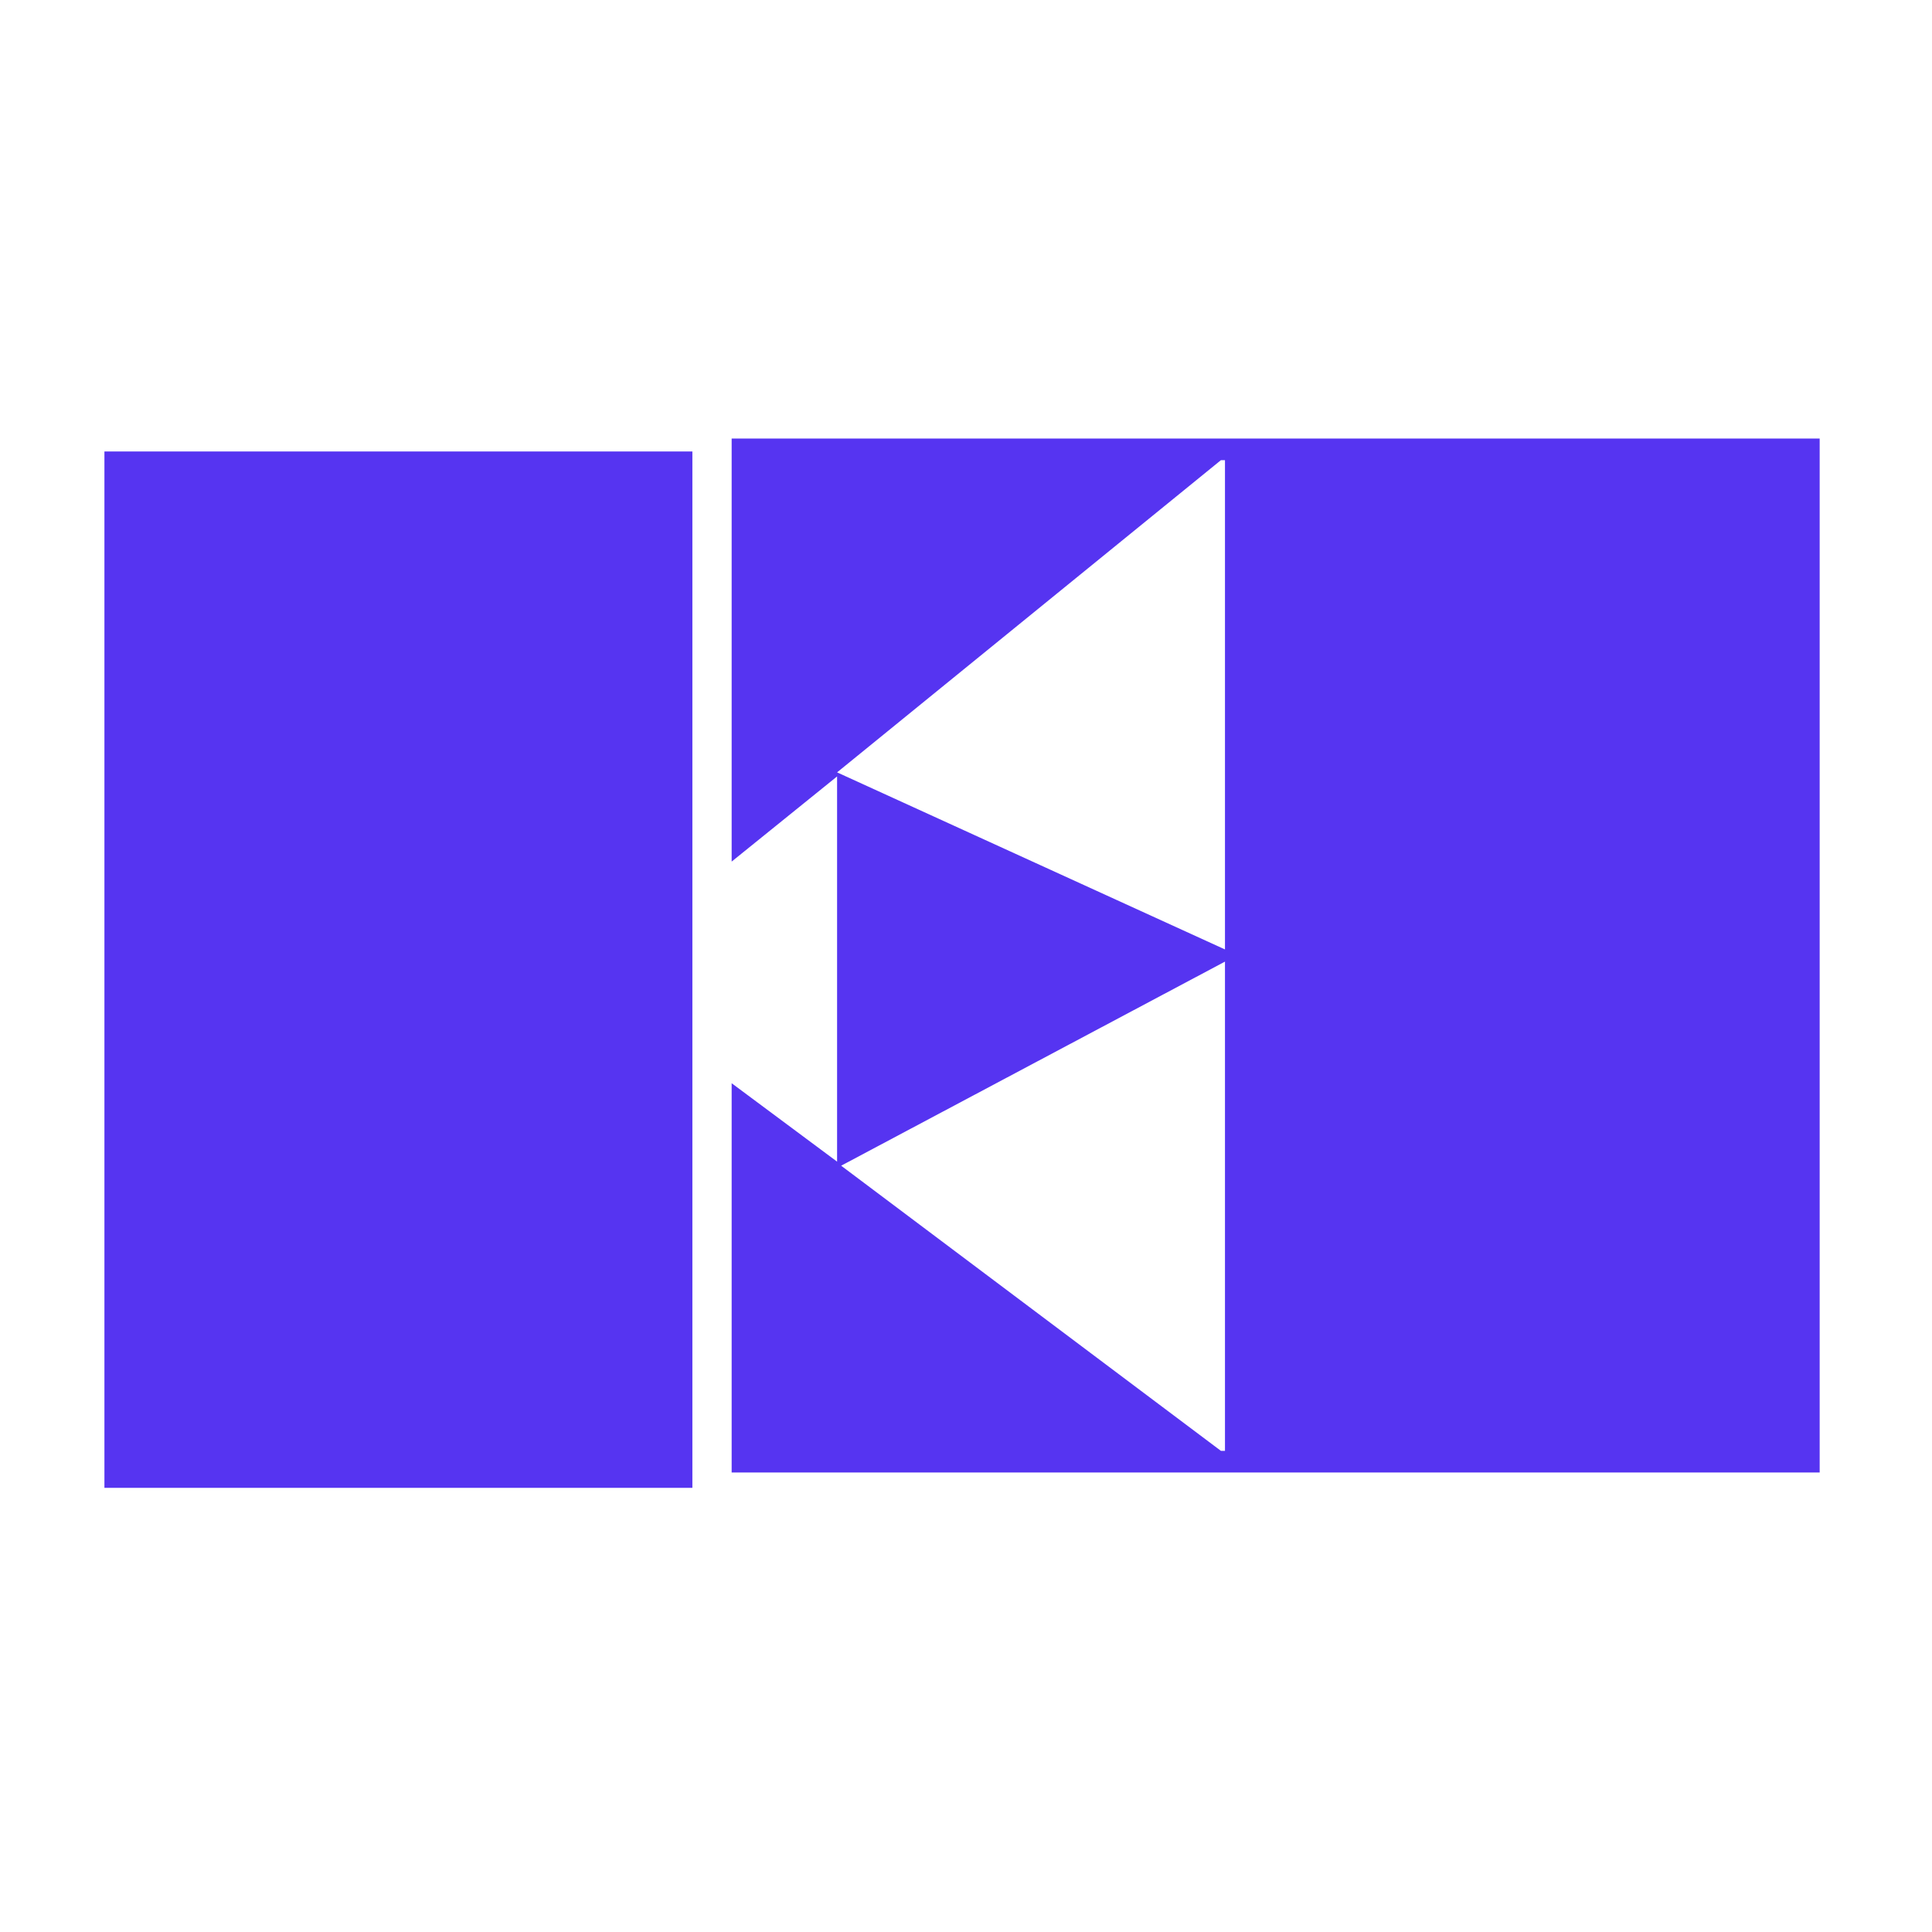
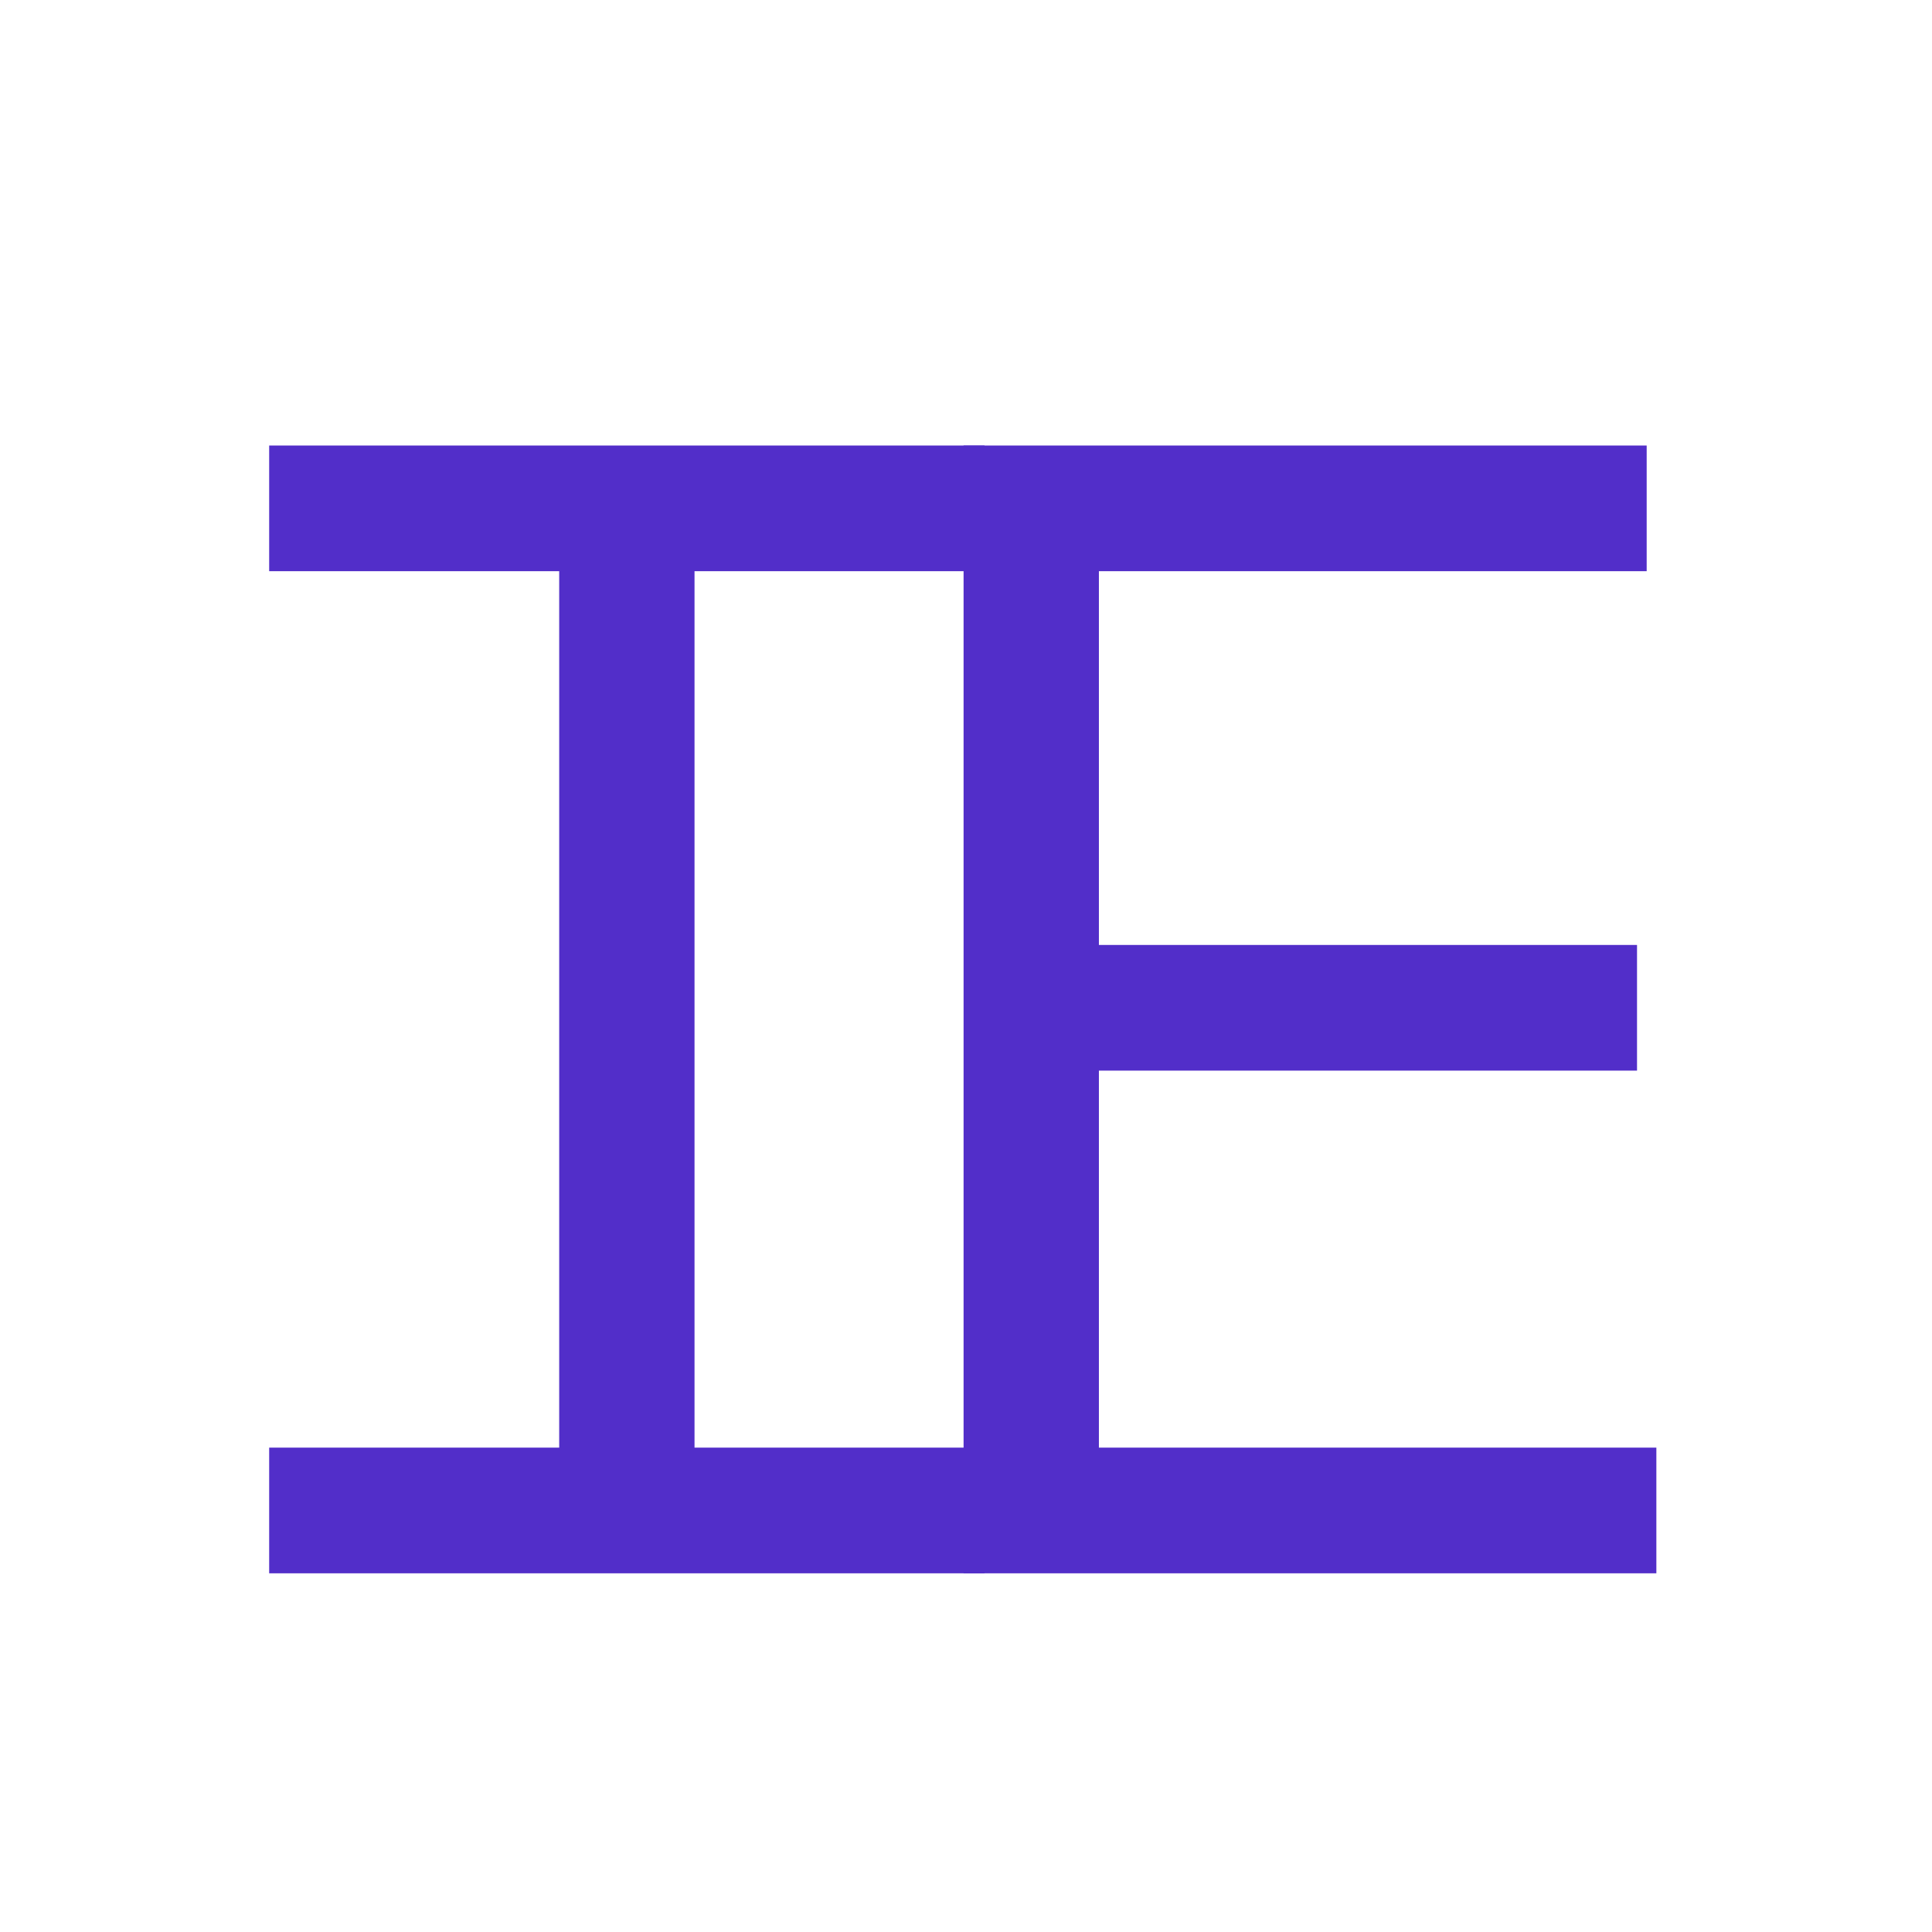
<svg xmlns="http://www.w3.org/2000/svg" width="1080" zoomAndPan="magnify" viewBox="0 0 810 810" height="1080" preserveAspectRatio="xMidYMid meet" version="1.0">
  <defs>
    <g />
-     <clipPath id="11ffa7a181">
-       <rect x="0" width="315" y="0" height="567" />
-     </clipPath>
-     <clipPath id="58e5ba5aac">
-       <rect x="0" width="515" y="0" height="566" />
+     <clipPath id="90278263e5">
+       <rect x="0" width="647" y="0" height="810" />
    </clipPath>
  </defs>
-   <g transform="matrix(1, 0, 0, 1, 10, 185)">
-     <g clip-path="url(#11ffa7a181)">
-       <g fill="#5634f1" fill-opacity="1">
-         <g transform="translate(0.264711, 438.7842)">
+   <g transform="matrix(1, 0, 0, 1, 55, 0.000000000000039746)">
+     <g clip-path="url(#90278263e5)">
+       <g fill="#522ec9" fill-opacity="1">
+         <g transform="translate(1.118055, 659.6148)">
          <g>
-             <path d="M 280.016 -434.5 L 280.016 0 L 33.516 0 L 33.516 -434.5 Z M 280.016 -434.5 " />
+             <path d="M 56.734 -472.828 L 356.641 -472.828 L 356.641 -420.141 L 235.062 -420.141 L 235.062 -52.688 L 356.641 -52.688 L 356.641 0 L 56.734 0 L 56.734 -52.688 L 178.328 -52.688 L 178.328 -420.141 L 56.734 -420.141 Z M 56.734 -472.828 " />
          </g>
        </g>
      </g>
-     </g>
-   </g>
-   <g transform="matrix(1, 0, 0, 1, 285, 56)">
-     <g clip-path="url(#58e5ba5aac)">
-       <g fill="#5634f1" fill-opacity="1">
-         <g transform="translate(514.7327, 127.8666)">
+       <g fill="#522ec9" fill-opacity="1">
+         <g transform="translate(285.4844, 659.6148)">
          <g>
-             <path d="M -492.984 433.484 L -492.984 270.281 L -448.781 303.156 L -448.781 141.656 L -492.984 177.359 L -492.984 0 L -36.828 0 L -36.828 433.484 Z M -447.078 304.859 L -287.859 424.406 L -286.156 424.406 L -286.156 219.297 Z M -286.156 9.062 L -287.859 9.062 L -448.781 139.953 L -286.156 214.188 Z M -286.156 9.062 " />
+             <path d="M 63.5 -472.828 L 349.891 -472.828 L 349.891 -420.141 L 120.234 -420.141 L 120.234 -263.438 L 345.844 -263.438 L 345.844 -210.75 L 120.234 -210.75 L 120.234 -52.688 L 353.953 -52.688 L 353.953 0 L 63.5 0 Z M 63.5 -472.828 " />
          </g>
        </g>
      </g>
    </g>
  </g>
</svg>
